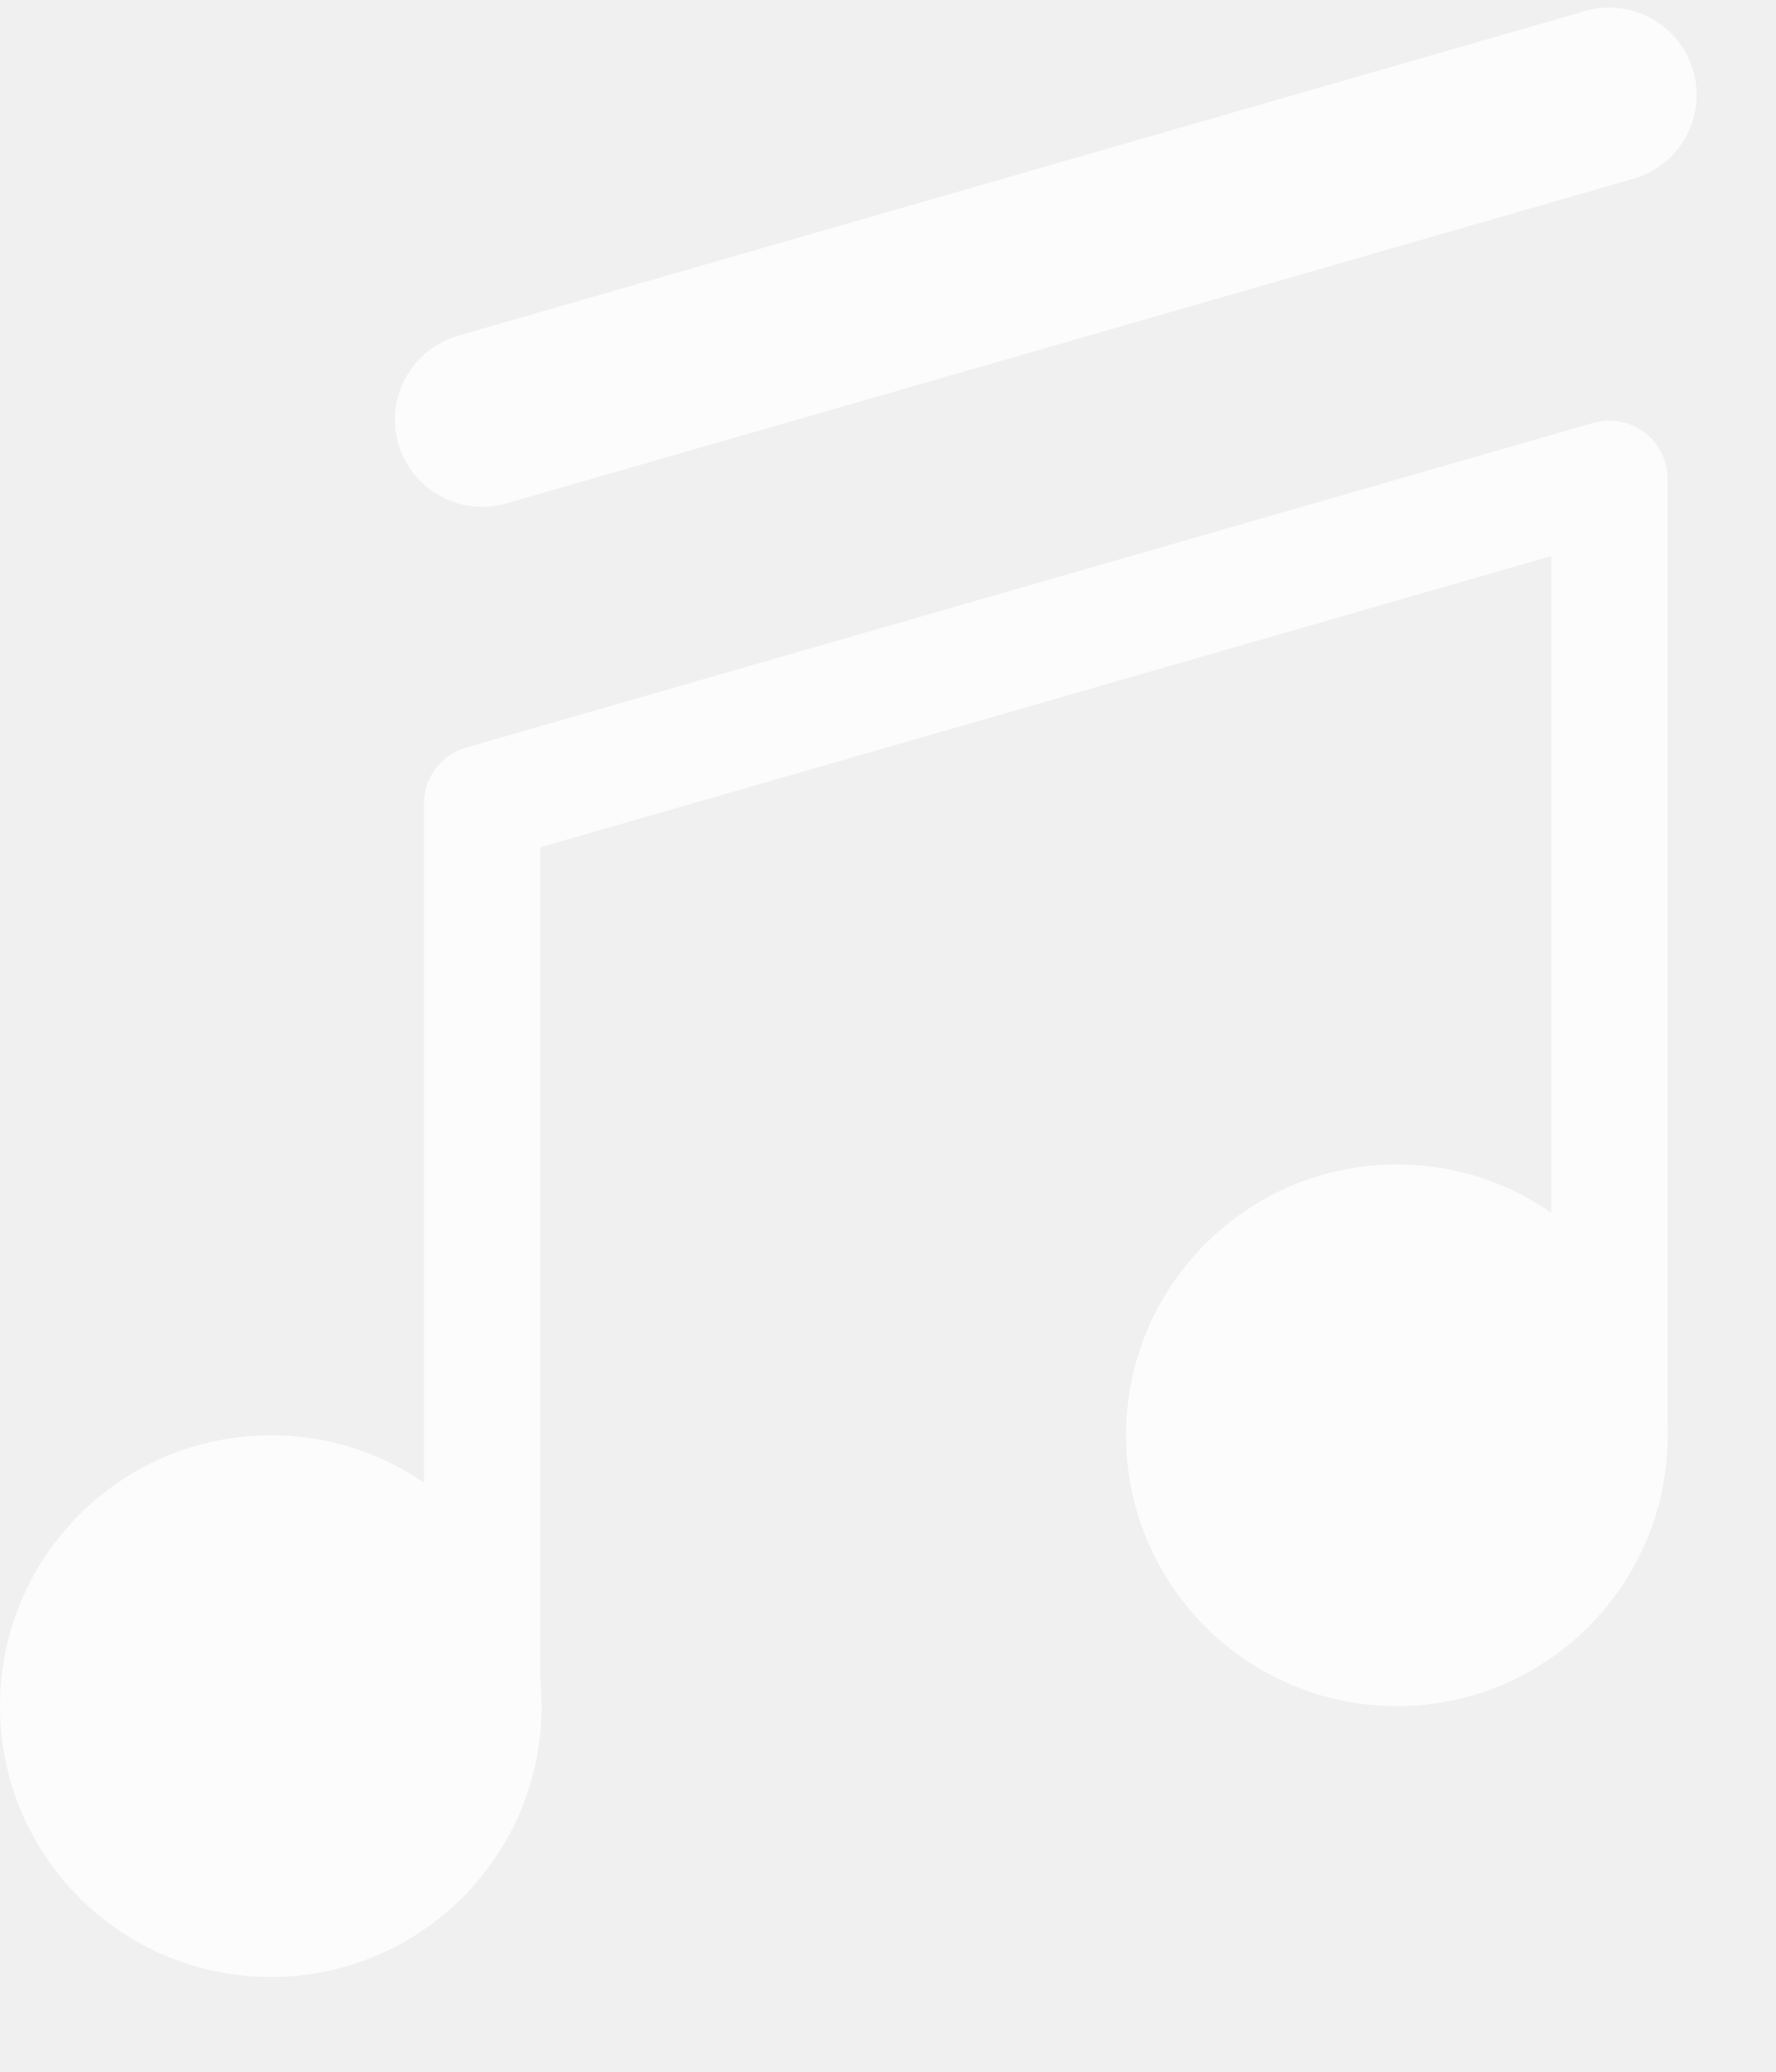
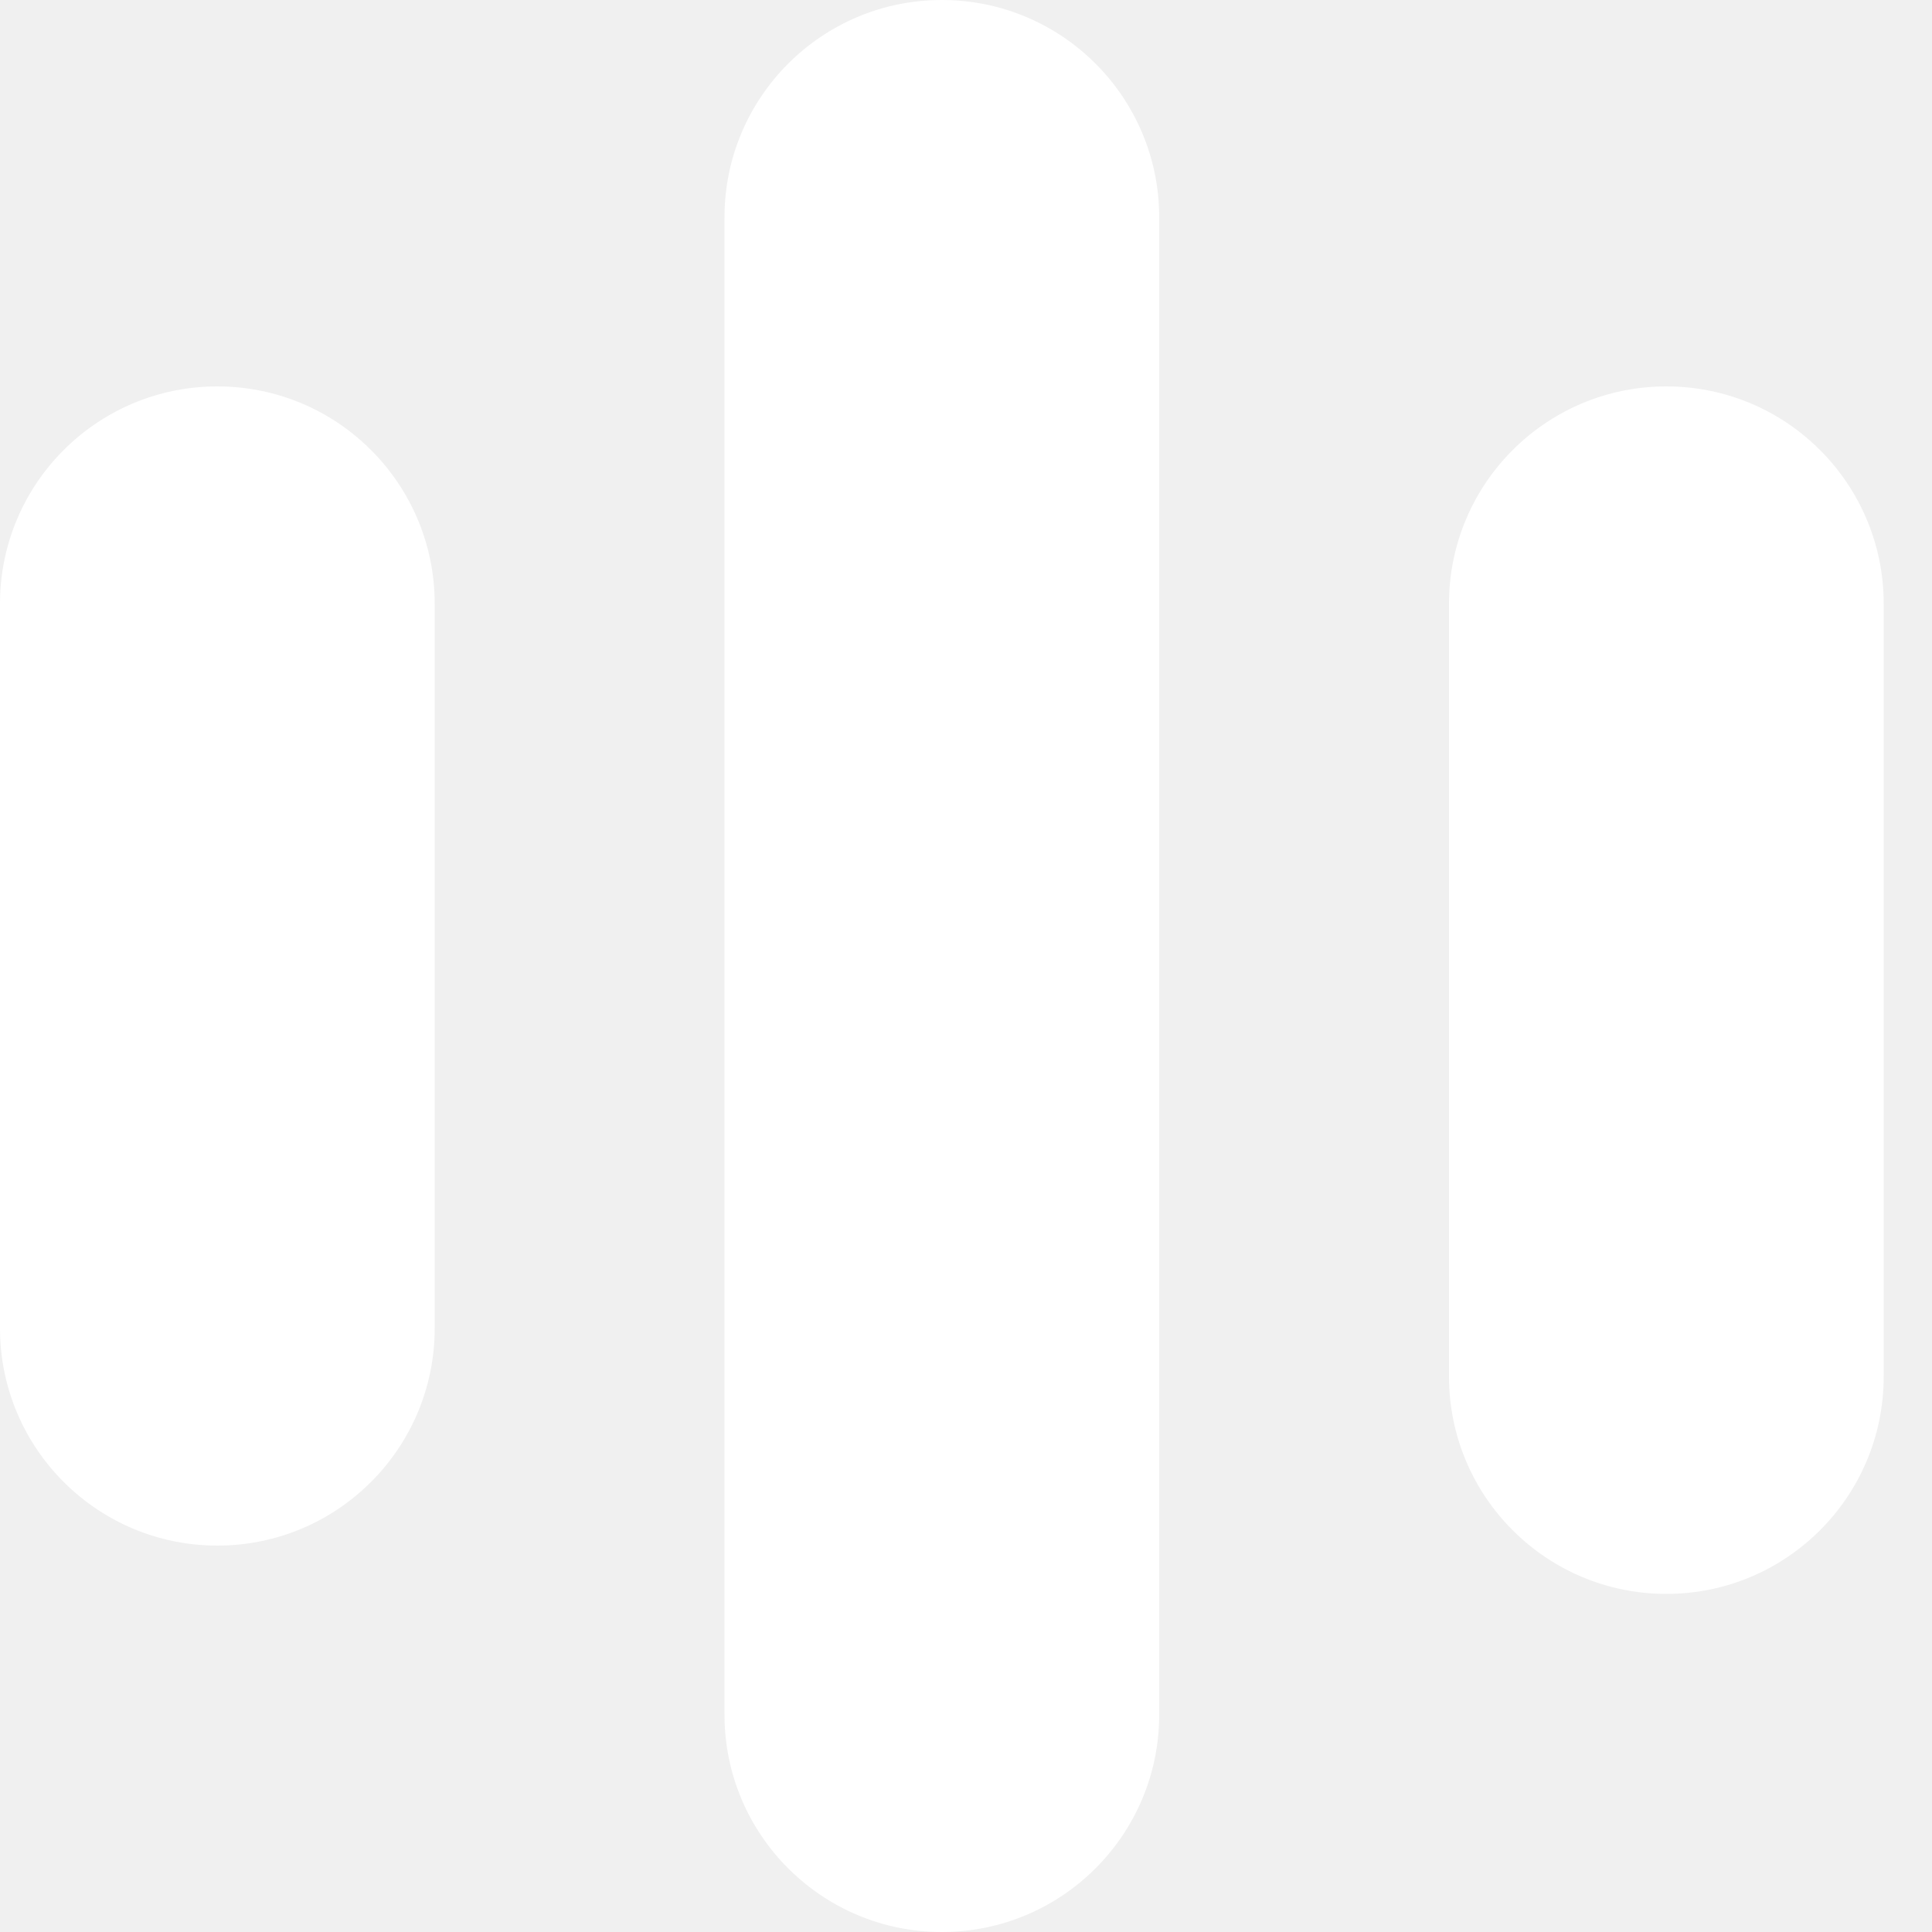
- <svg xmlns="http://www.w3.org/2000/svg" width="12" height="14" viewBox="0 0 12 14" fill="none">
-   <path d="M3.258 11.624V5.429L10.875 3.235V9.694" stroke="#FCFCFC" stroke-width="0.786" stroke-linecap="round" stroke-linejoin="round" />
-   <path d="M3.258 2.835L10.875 0.641" stroke="#FCFCFC" stroke-width="1.179" stroke-linecap="round" stroke-linejoin="round" />
-   <circle cx="1.83" cy="11.528" r="1.83" fill="#FCFCFC" />
-   <circle cx="9.439" cy="9.698" r="1.83" fill="#FCFCFC" />
+ <svg xmlns="http://www.w3.org/2000/svg" width="10" height="10" viewBox="0 0 10 10" fill="none">
+   <rect y="2" width="2.25" height="6" rx="1.125" fill="white" />
+   <rect x="3.75" width="2.25" height="10" rx="1.125" fill="white" />
+   <rect x="7.5" y="2" width="2.25" height="6.25" rx="1.125" fill="white" />
</svg>
